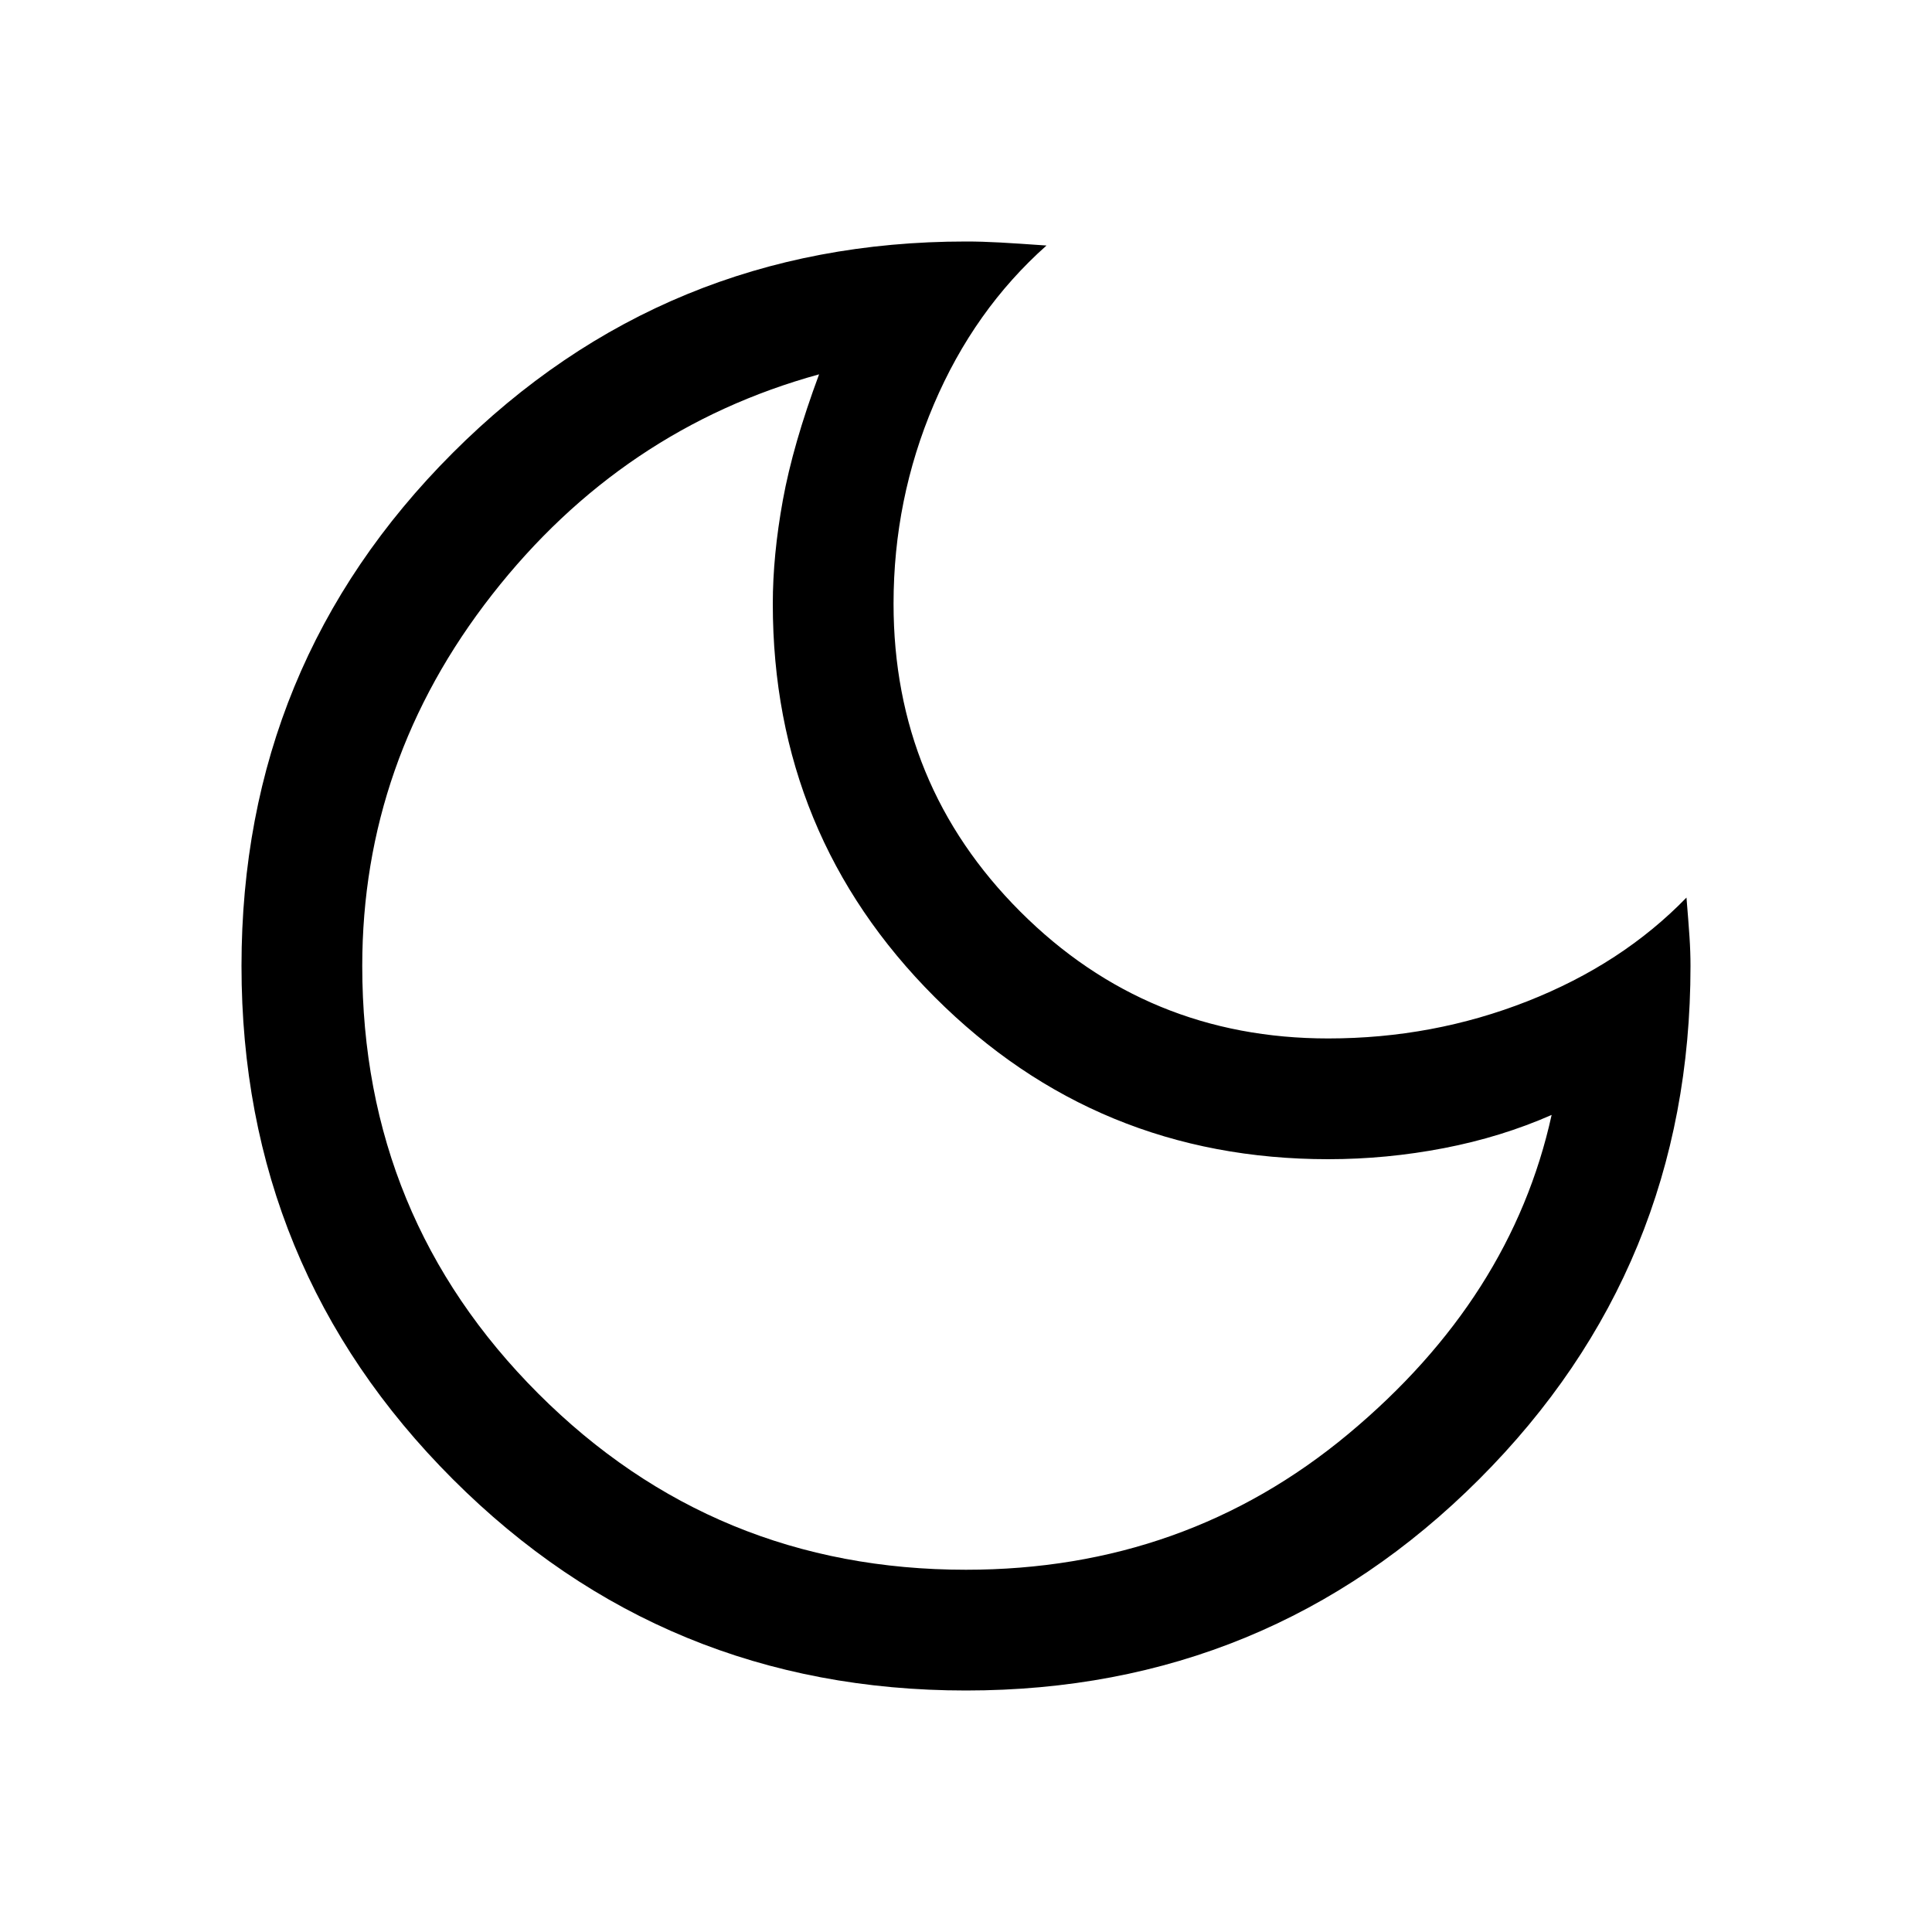
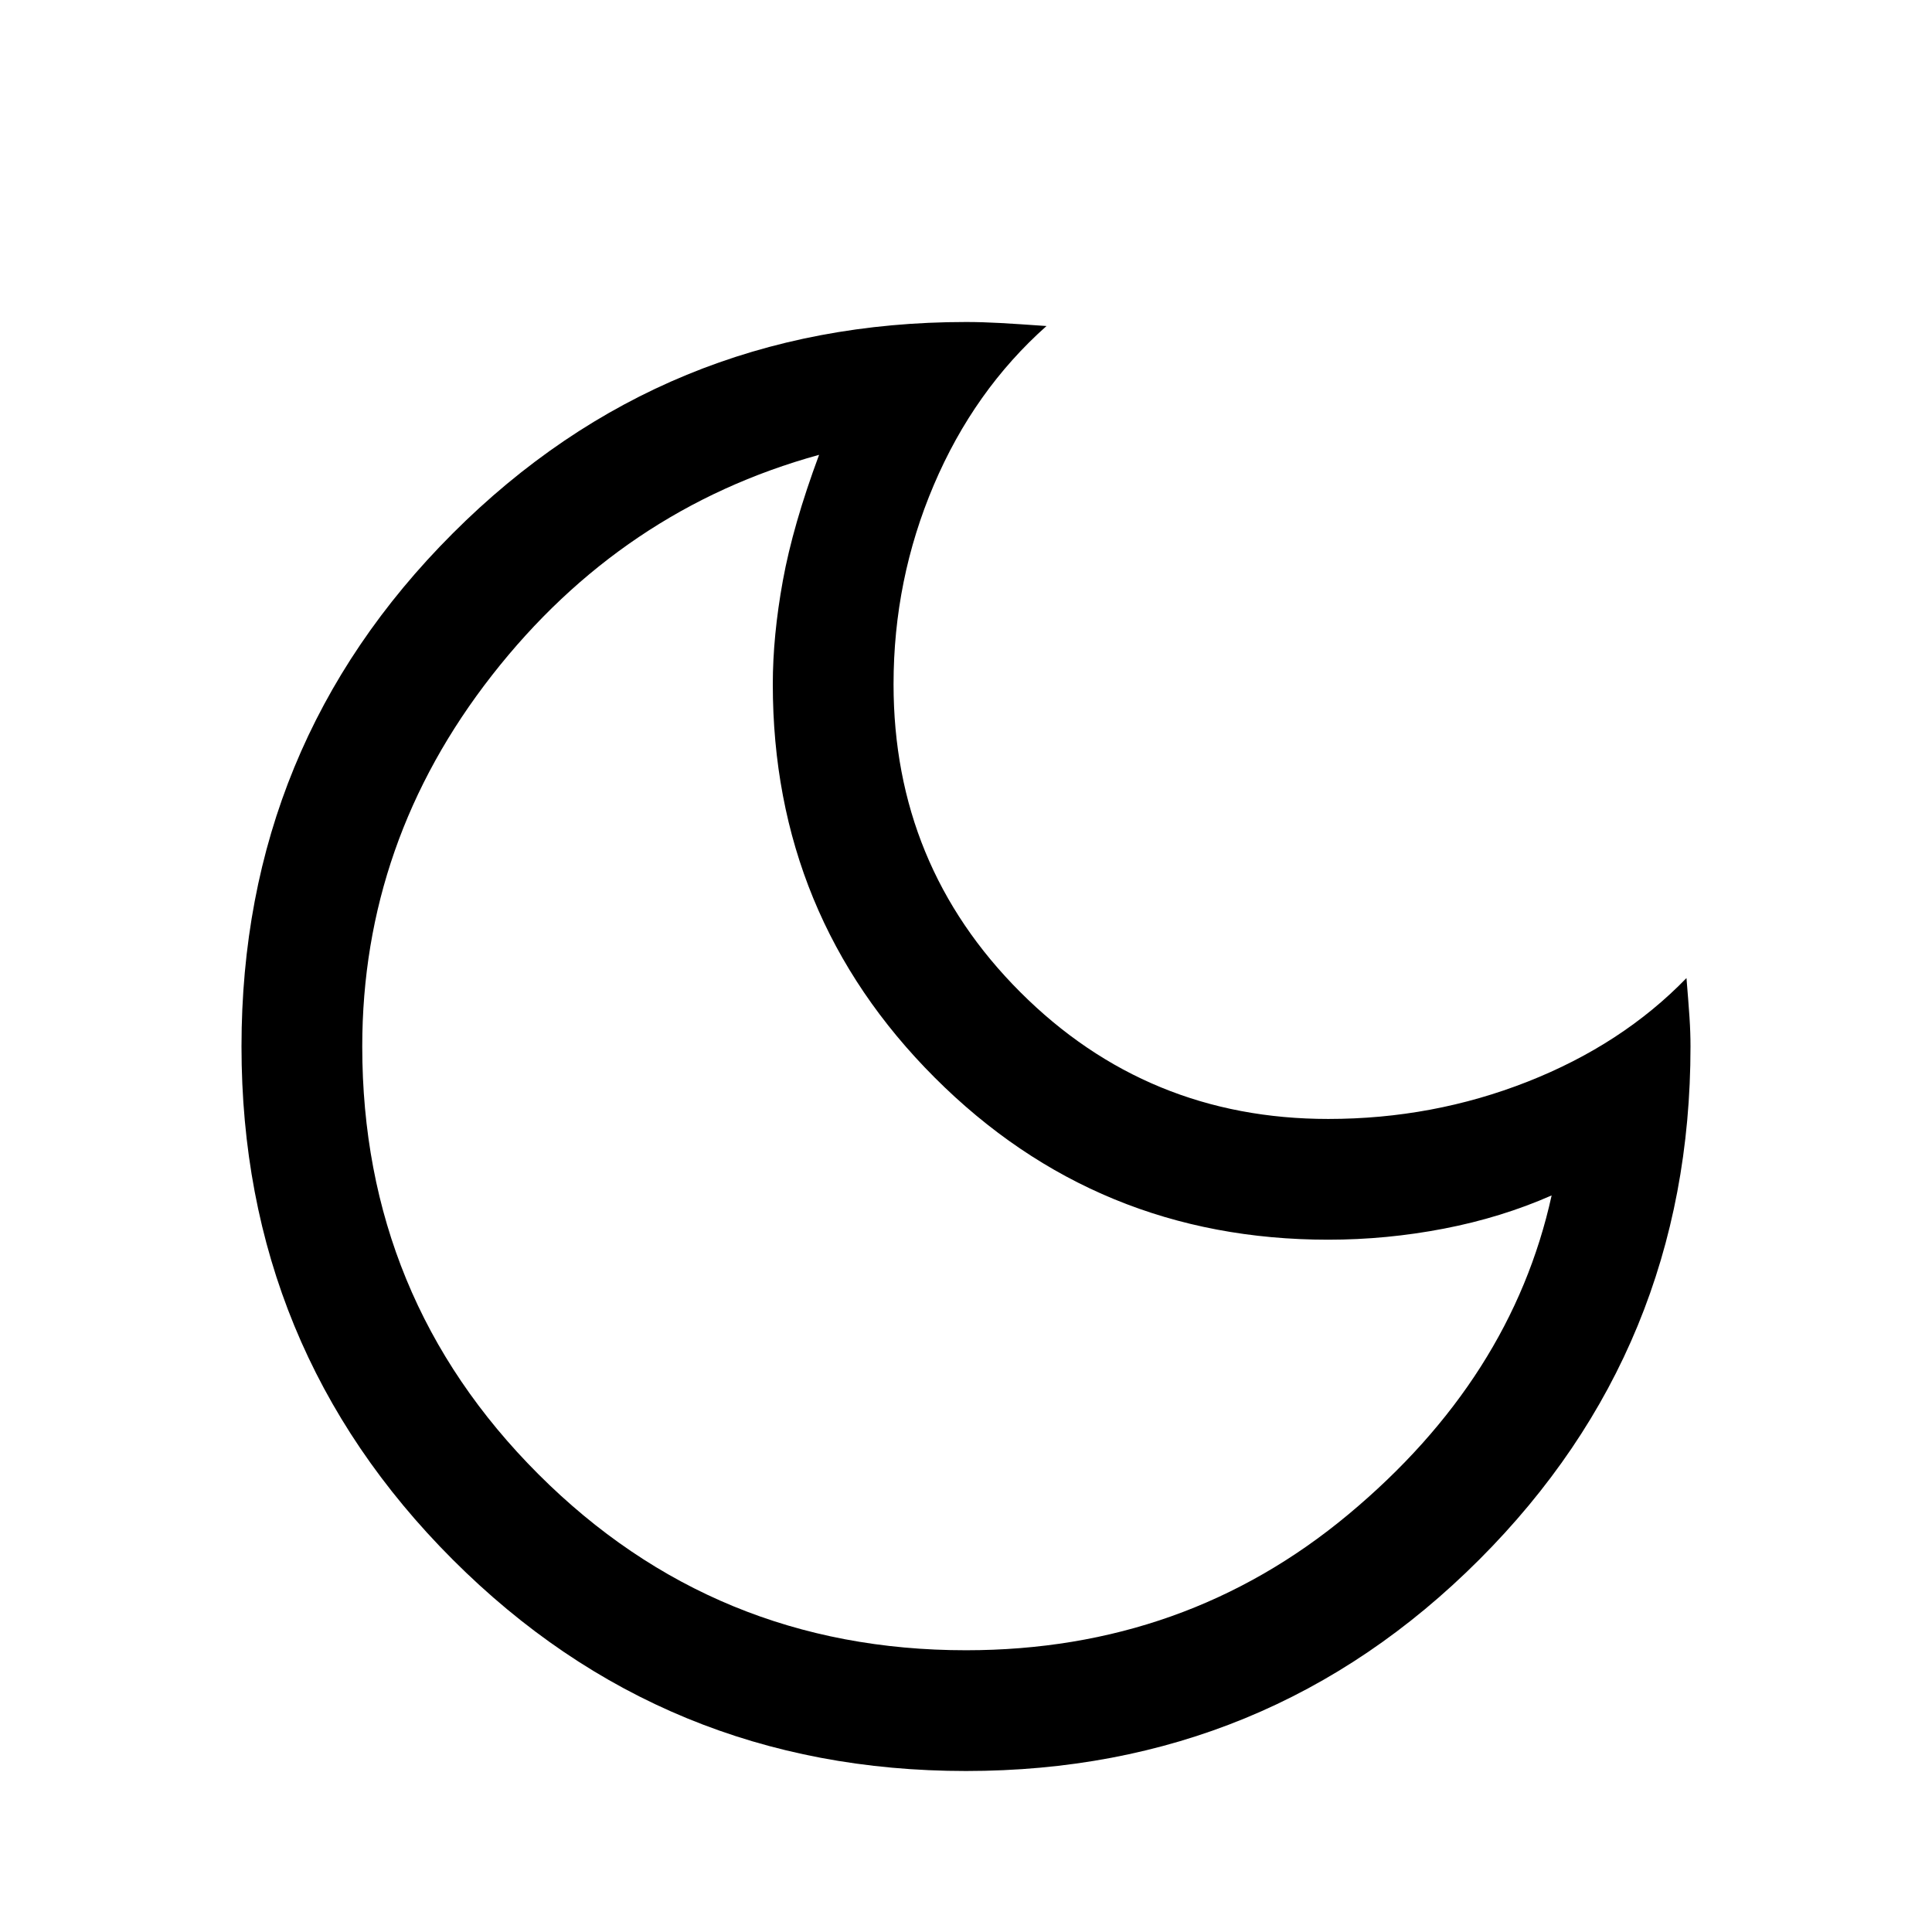
- <svg xmlns="http://www.w3.org/2000/svg" viewBox="0 0 48 48" fill="currentcolor">
+ <svg xmlns="http://www.w3.org/2000/svg" viewBox="0 -2 48 48" fill="currentcolor">
  <path d="M24 42Q16.5 42 11.25 36.75Q6 31.5 6 24Q6 16.5 11.25 11.25Q16.5 6 24 6Q24.4 6 24.85 6.025Q25.3 6.05 26 6.1Q24.2 7.7 23.2 10.05Q22.2 12.4 22.2 15Q22.2 19.5 25.35 22.65Q28.5 25.8 33 25.8Q35.6 25.8 37.95 24.875Q40.3 23.95 41.9 22.3Q41.95 22.9 41.975 23.275Q42 23.65 42 24Q42 31.5 36.75 36.75Q31.5 42 24 42ZM24 39Q29.45 39 33.5 35.625Q37.55 32.25 38.55 27.7Q37.3 28.25 35.875 28.525Q34.45 28.8 33 28.8Q27.25 28.8 23.225 24.775Q19.2 20.75 19.2 15Q19.2 13.8 19.45 12.425Q19.7 11.05 20.35 9.3Q15.45 10.65 12.225 14.775Q9 18.9 9 24Q9 30.25 13.375 34.625Q17.75 39 24 39ZM23.8 24.15Q23.8 24.15 23.8 24.15Q23.8 24.15 23.8 24.15Q23.8 24.15 23.8 24.15Q23.8 24.15 23.8 24.15Q23.8 24.15 23.8 24.15Q23.8 24.15 23.8 24.15Q23.8 24.15 23.8 24.15Q23.8 24.15 23.8 24.15Q23.8 24.15 23.8 24.15Q23.8 24.15 23.8 24.15Q23.8 24.15 23.8 24.15Q23.8 24.15 23.8 24.15Z" />
</svg>
